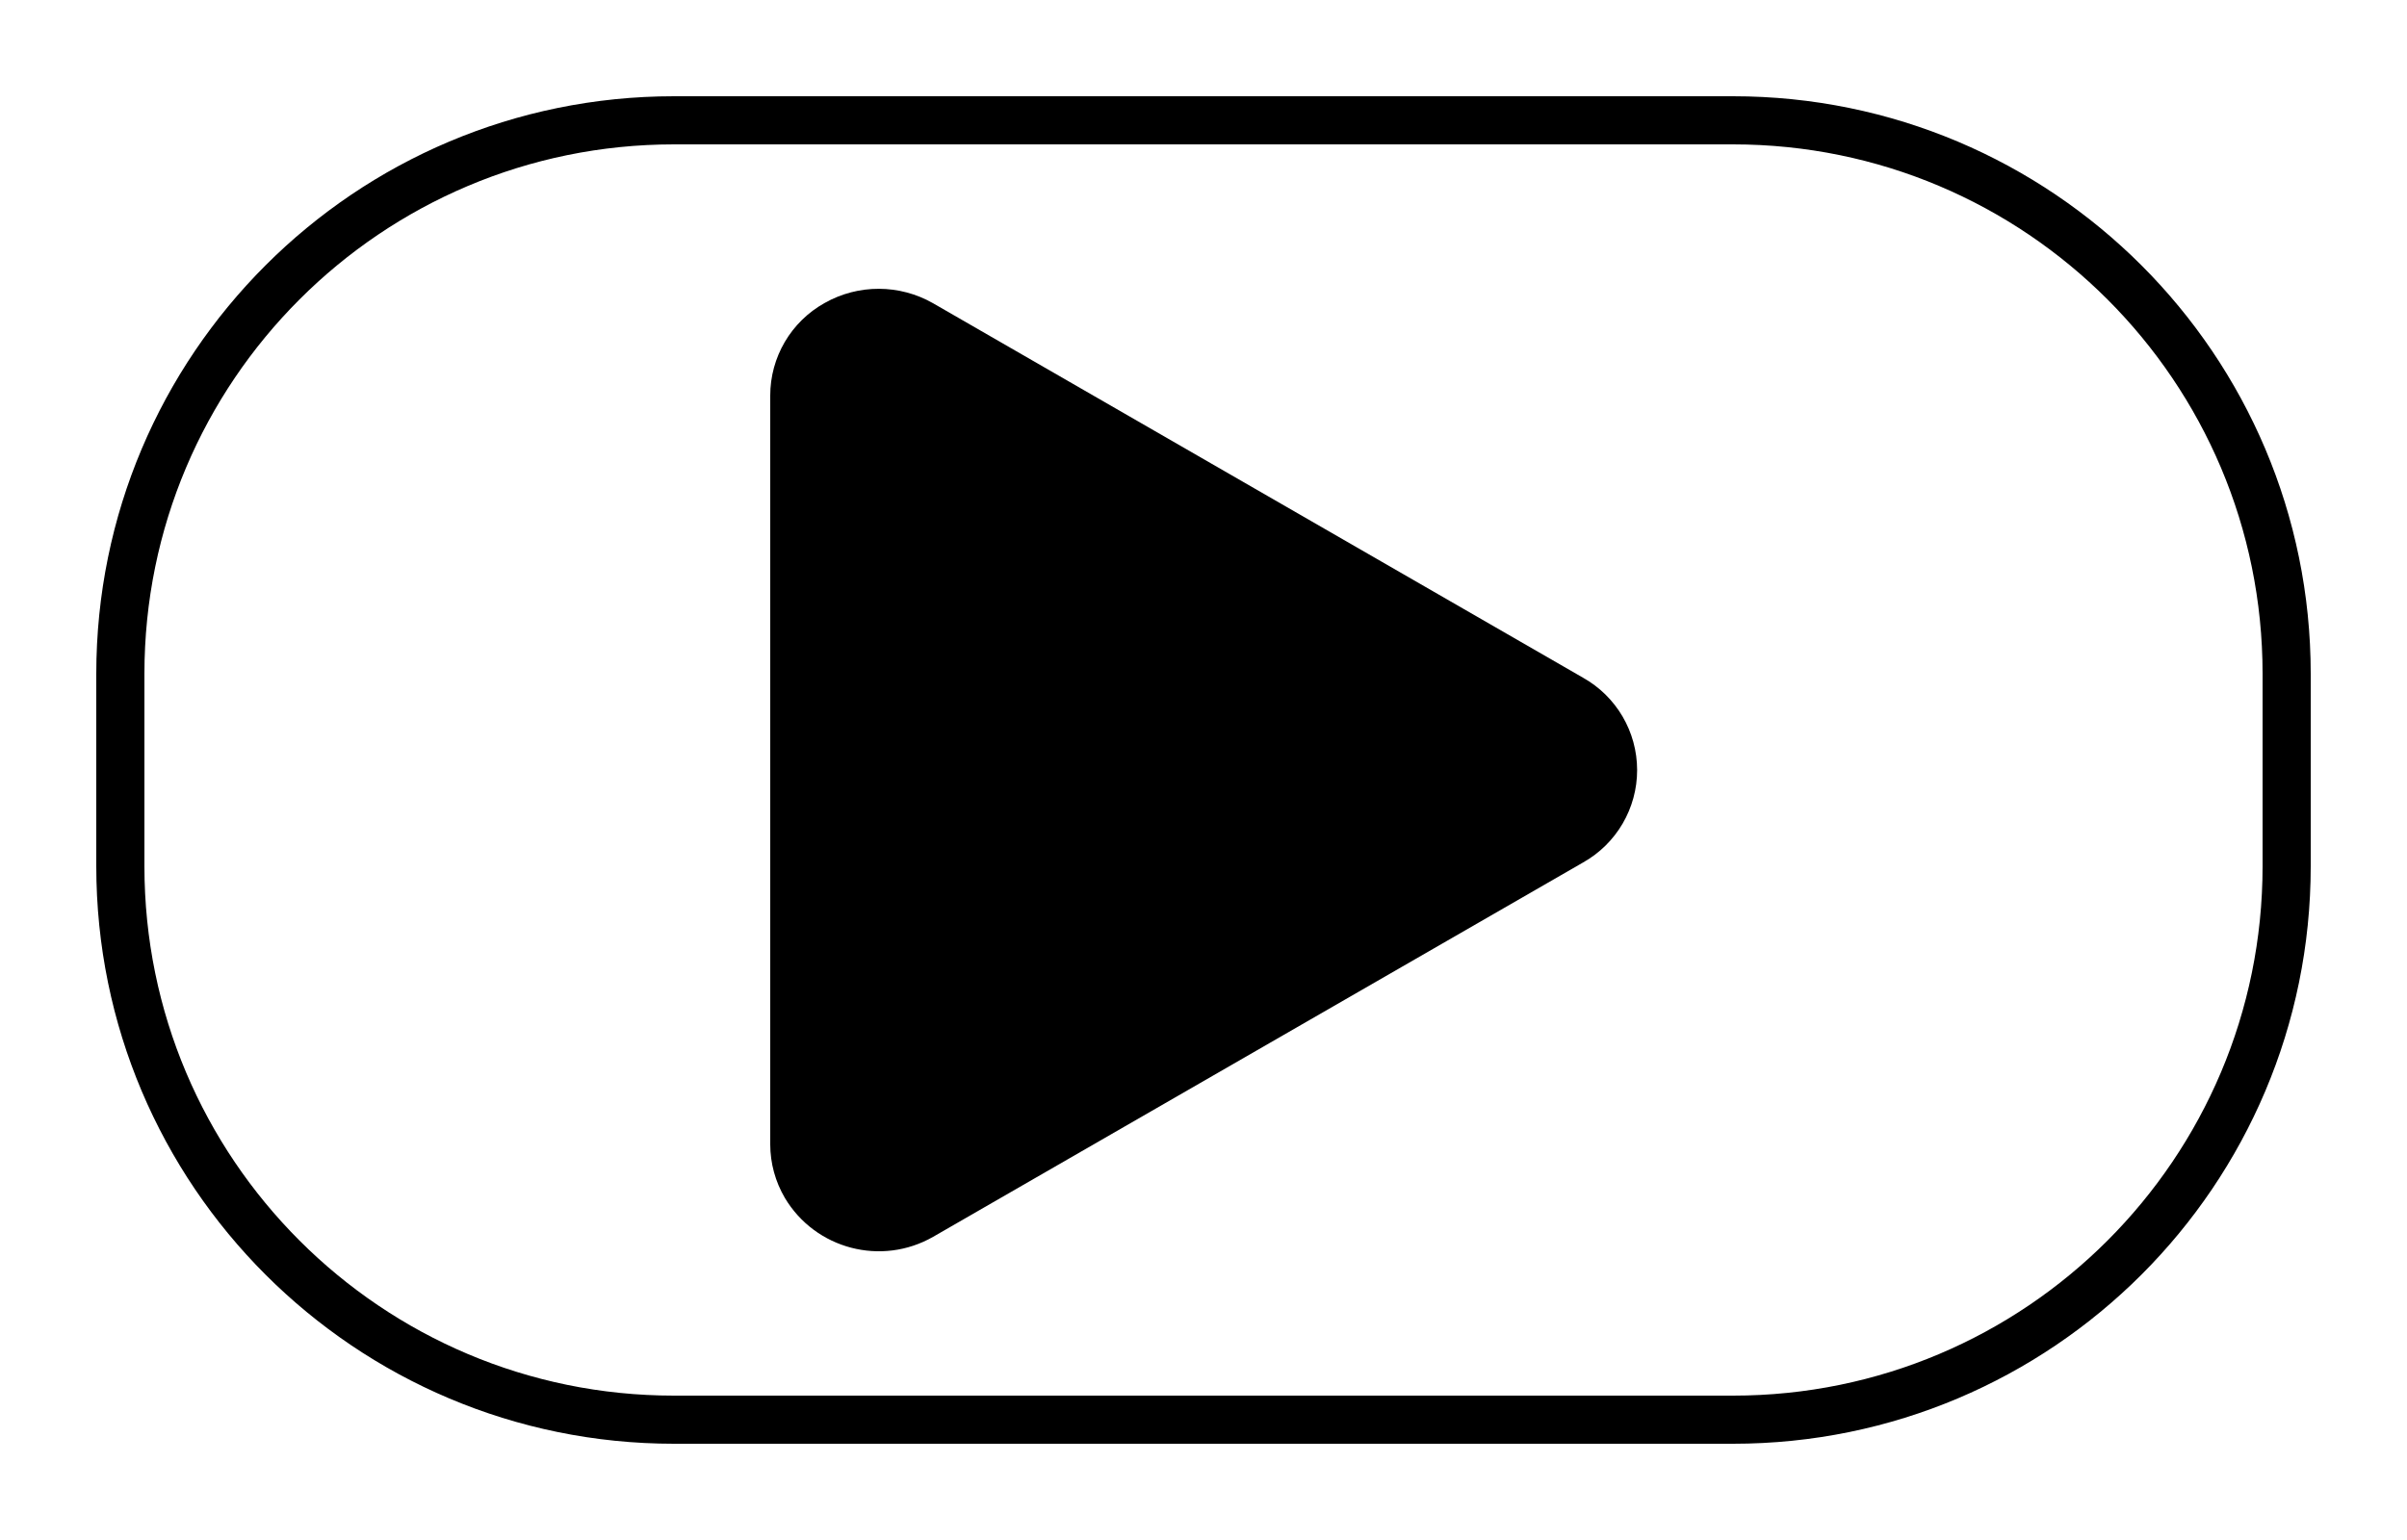
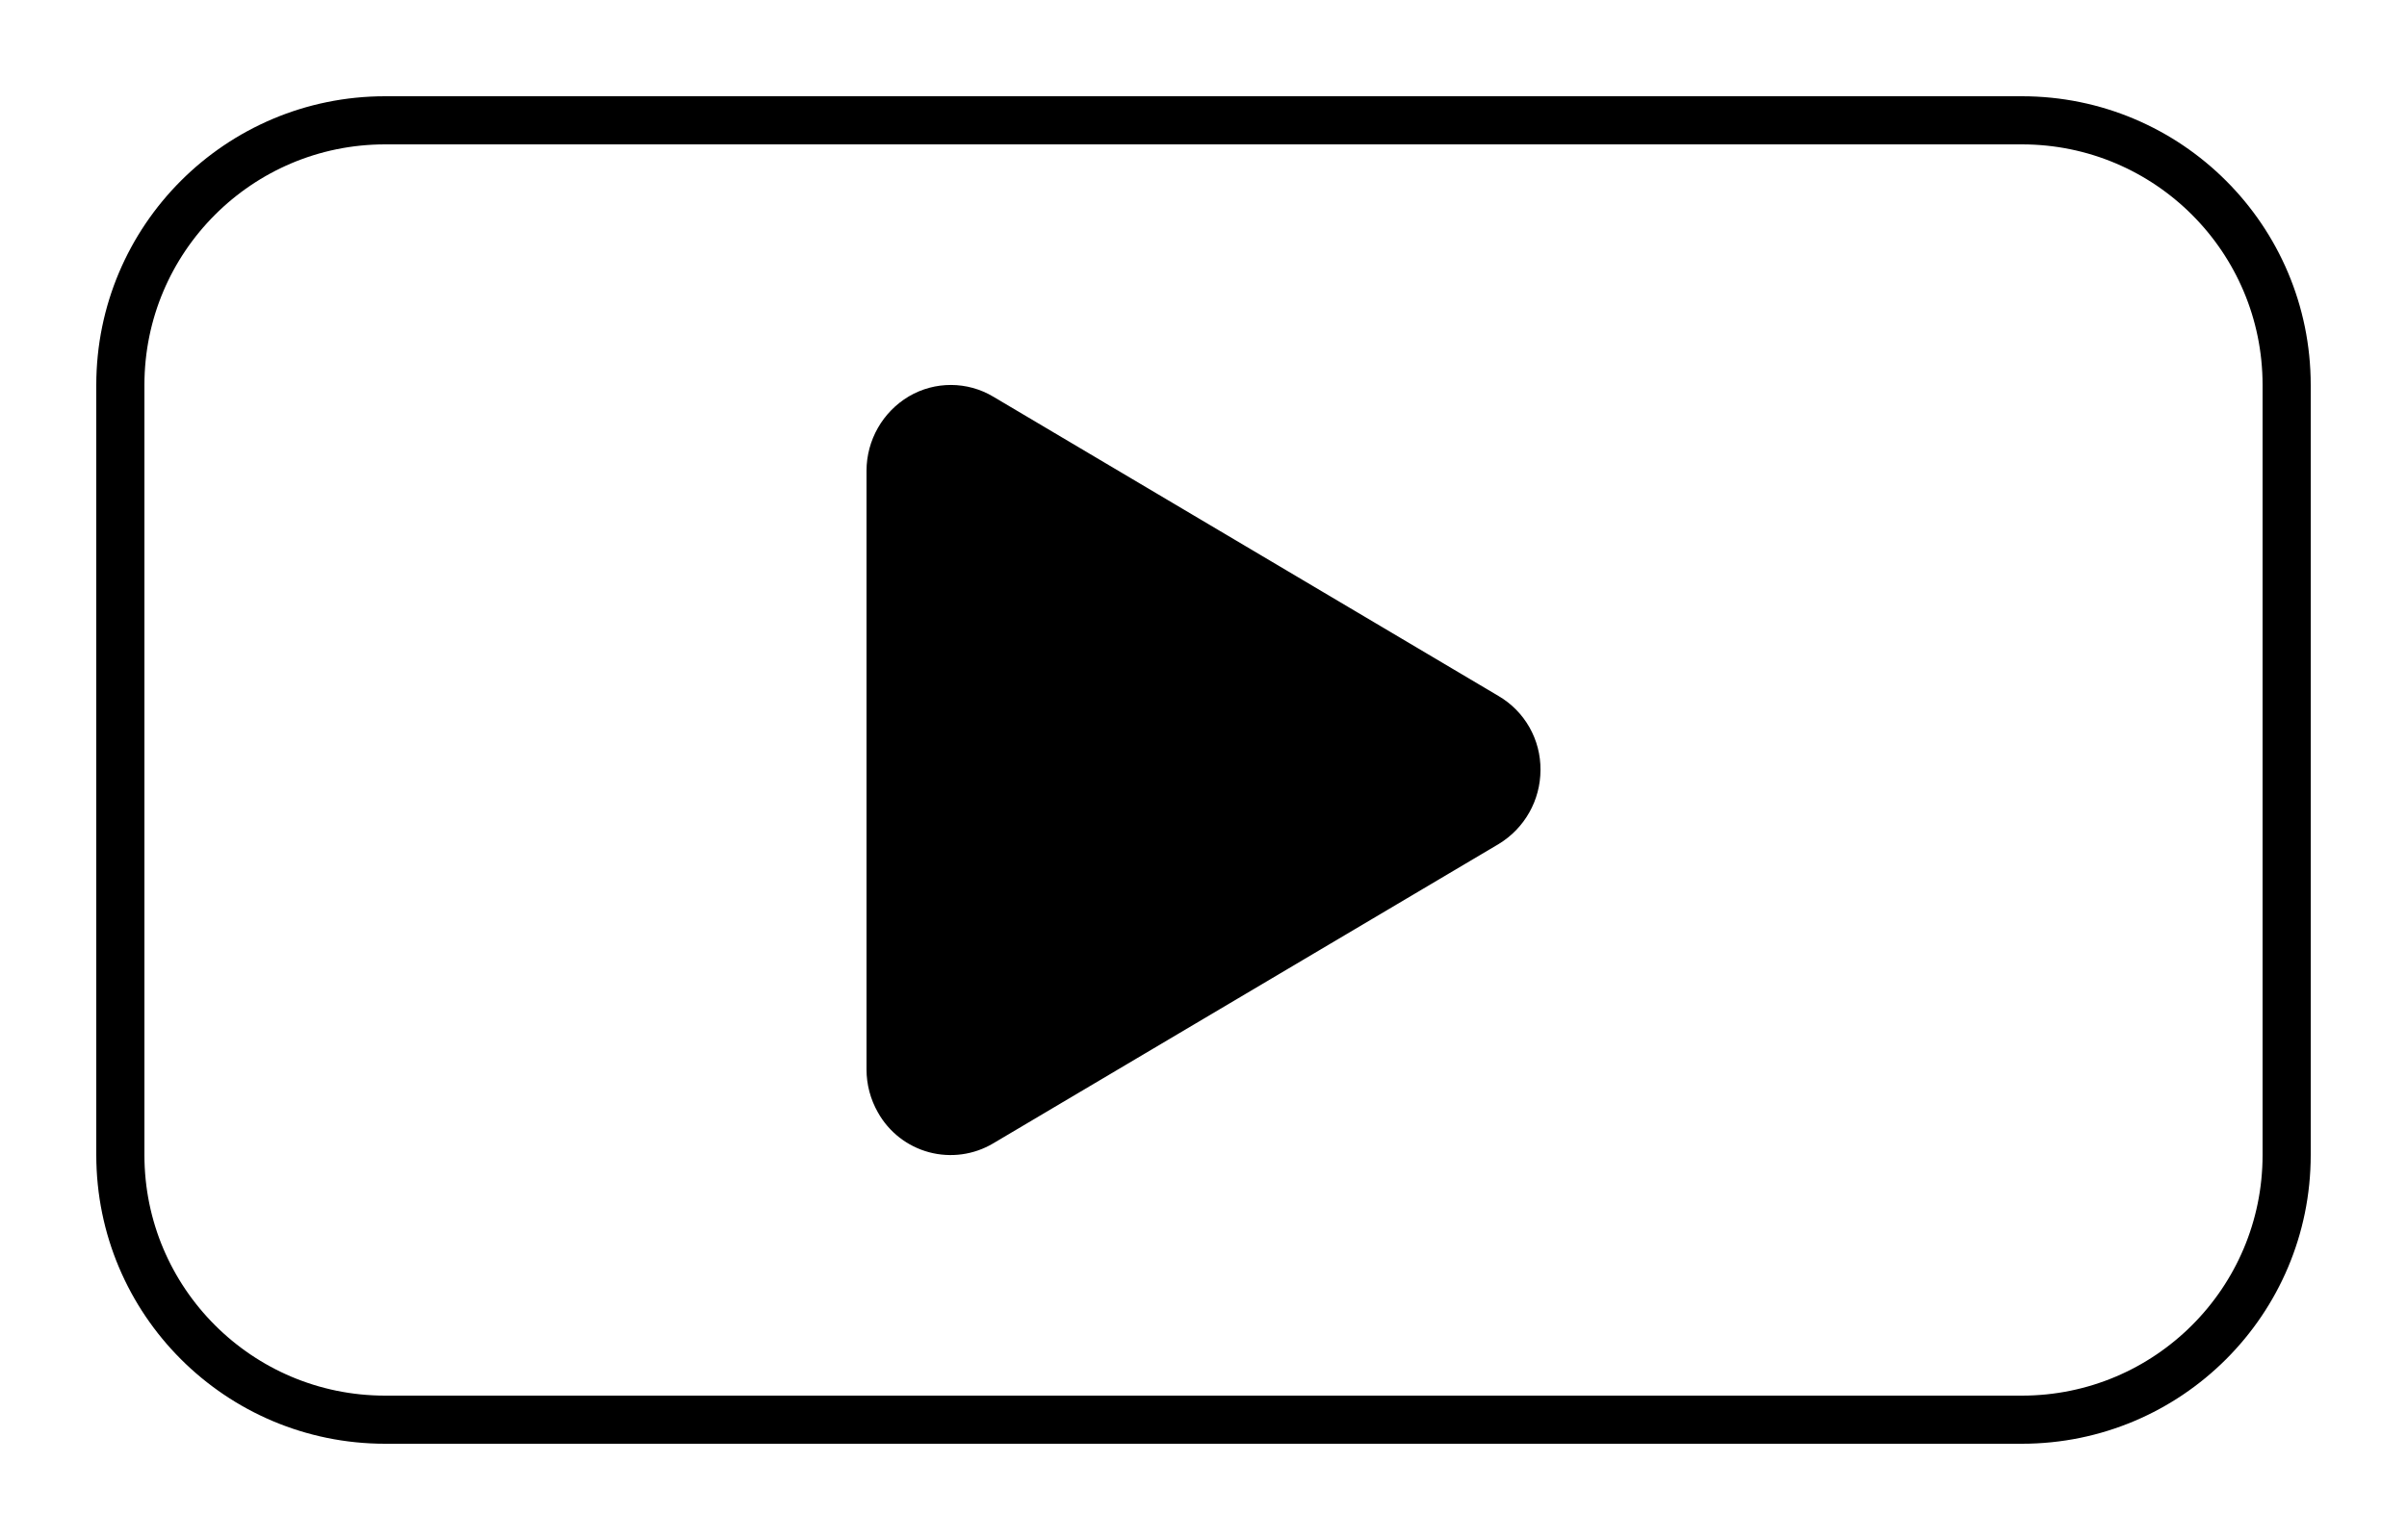
<svg xmlns="http://www.w3.org/2000/svg" width="25" height="16" fill="none" viewBox="0 0 25 16">
-   <path fill="#000" d="M8 4.111a1.1 1.1 0 0 1 .565-.963 1.14 1.14 0 0 1 1.127.003L16.44 7.04a1.101 1.101 0 0 1 .002 1.921l-6.75 3.889a1.136 1.136 0 0 1-1.54-.404A1.1 1.1 0 0 1 8 11.89z" />
-   <rect width="22.5" height="13.5" x="1.25" y="1.25" stroke="#000" stroke-width=".5" rx="5.75" />
+   <path fill="currentColor" d="M9 4.89a.9.9 0 0 1 .44-.772.86.86 0 0 1 .876.003l5.248 3.11A.88.88 0 0 1 16 8a.9.9 0 0 1-.434.769l-5.25 3.11a.865.865 0 0 1-1.198-.322.9.9 0 0 1-.118-.445z" />
+   <rect width="22.5" height="13.5" x="1.25" y="1.25" stroke="currentColor" stroke-width=".5" rx="2.75" />
</svg>
